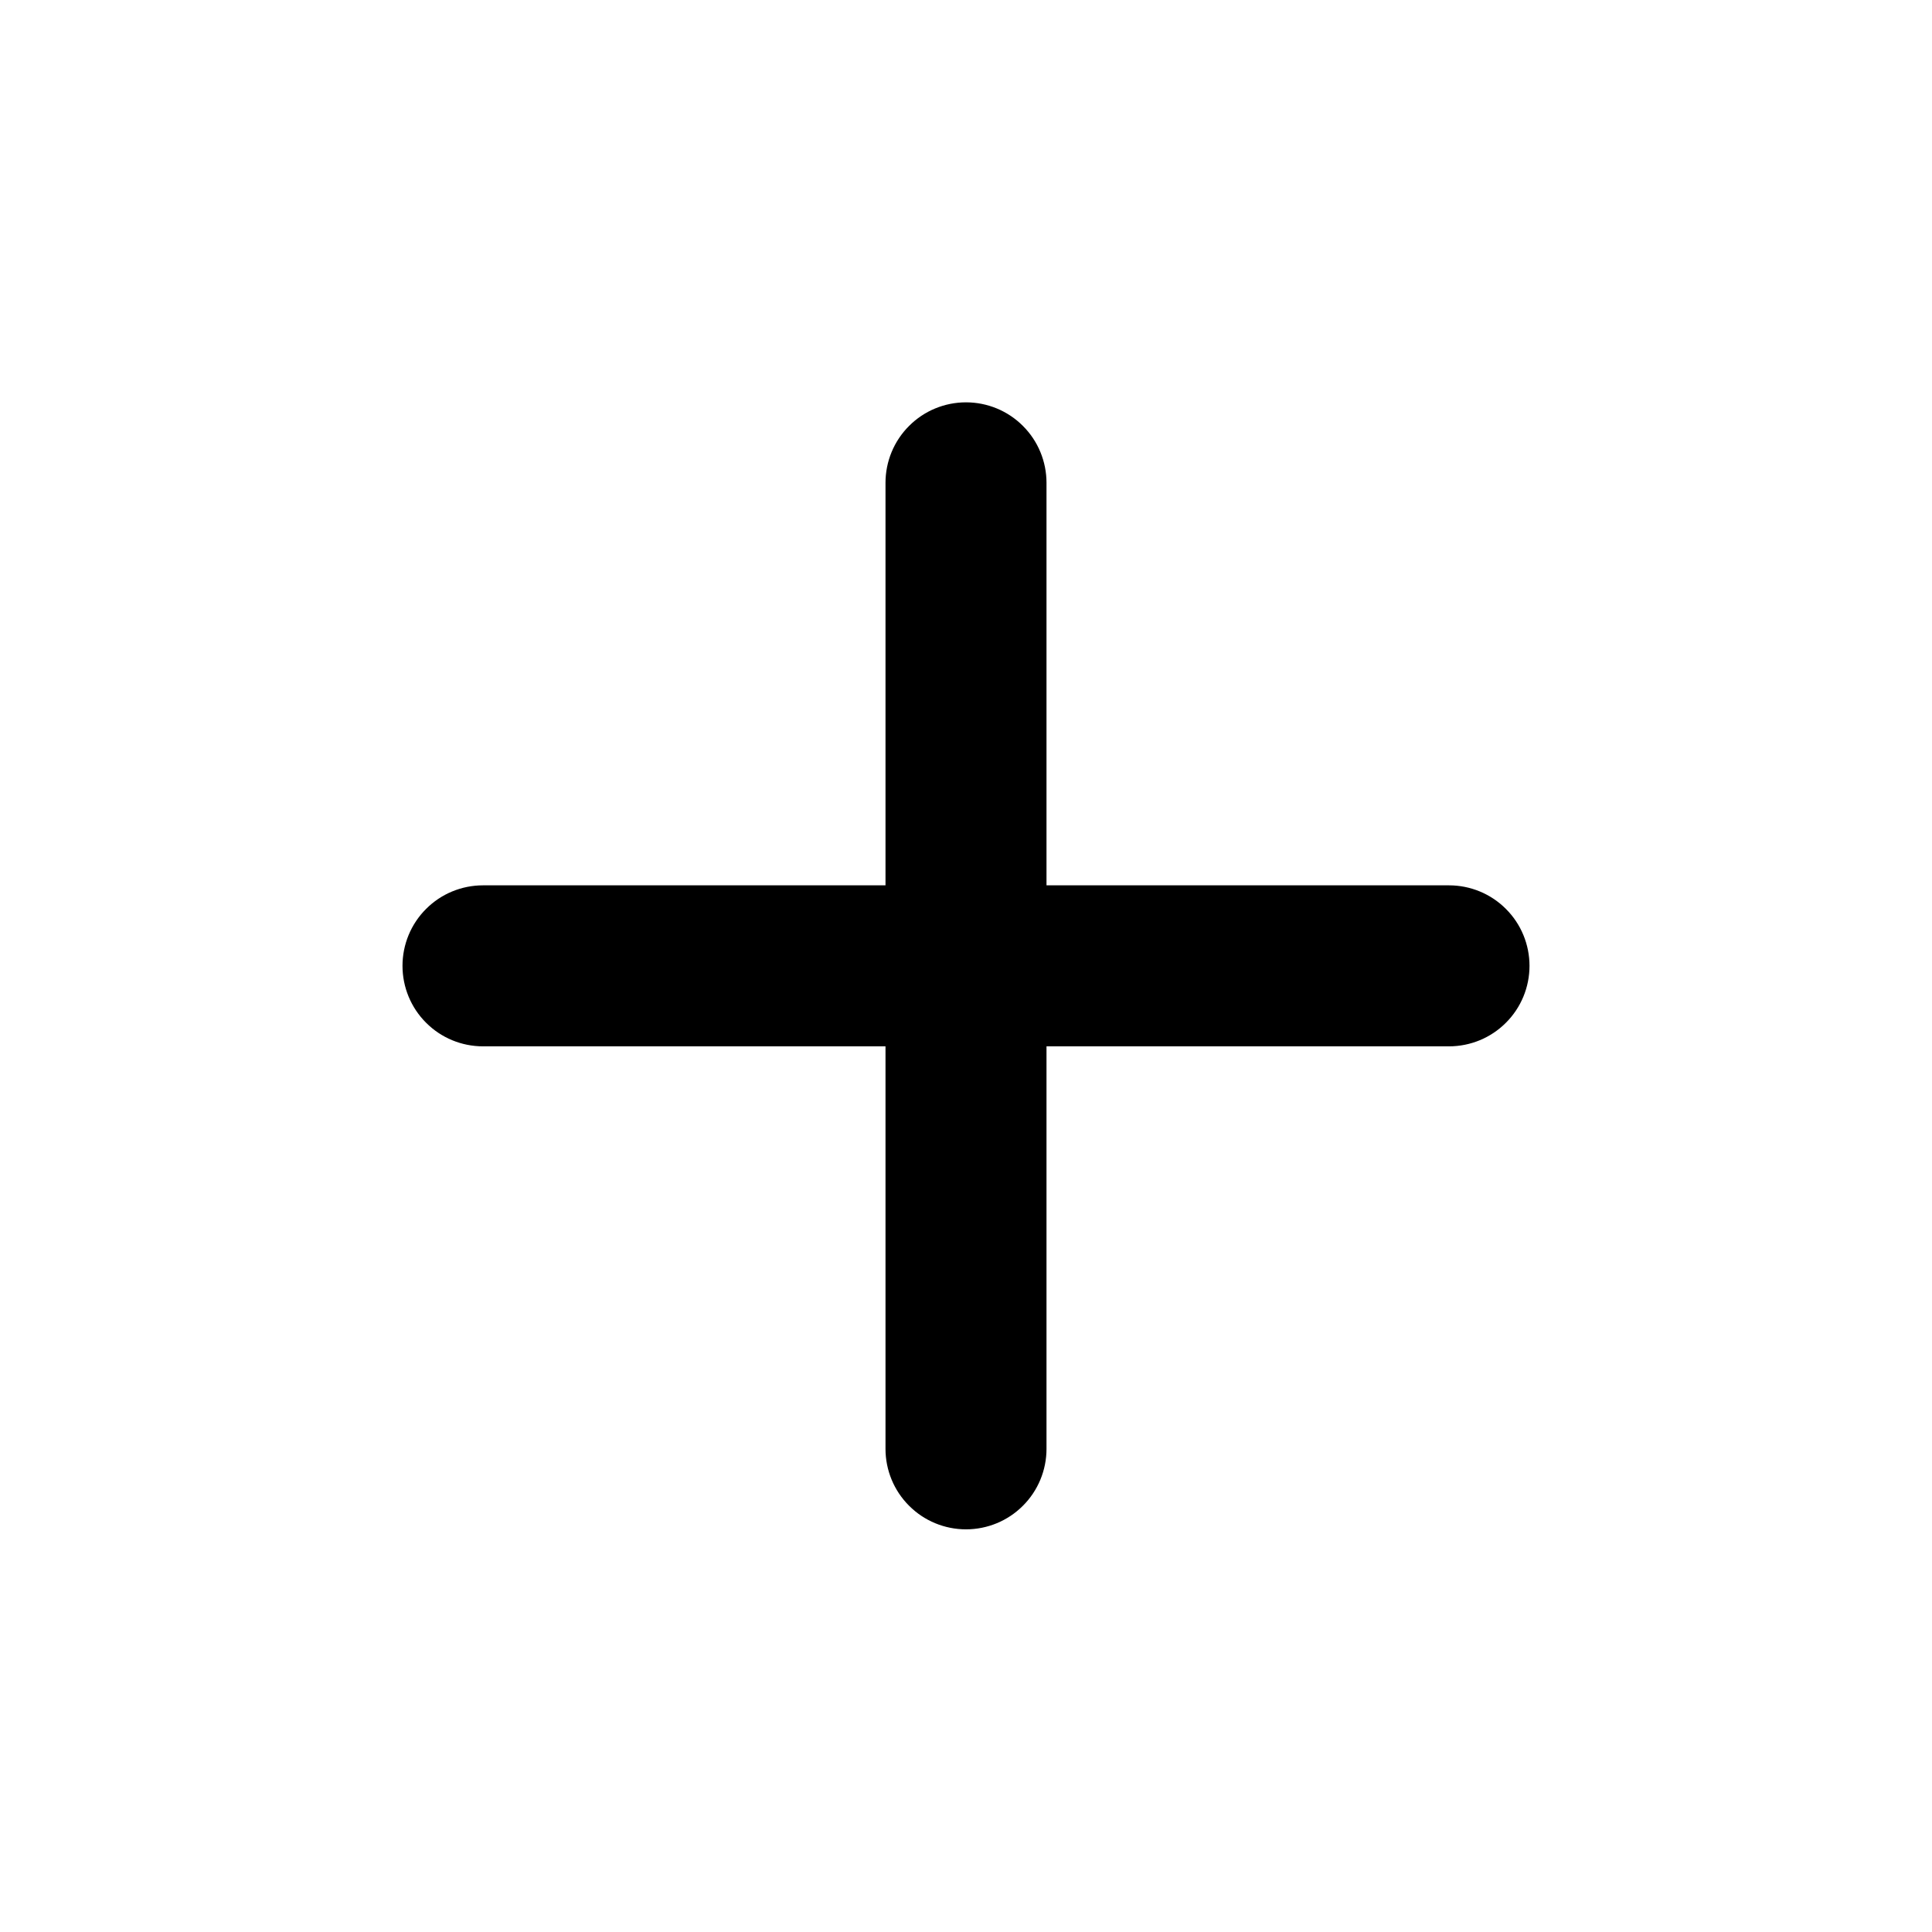
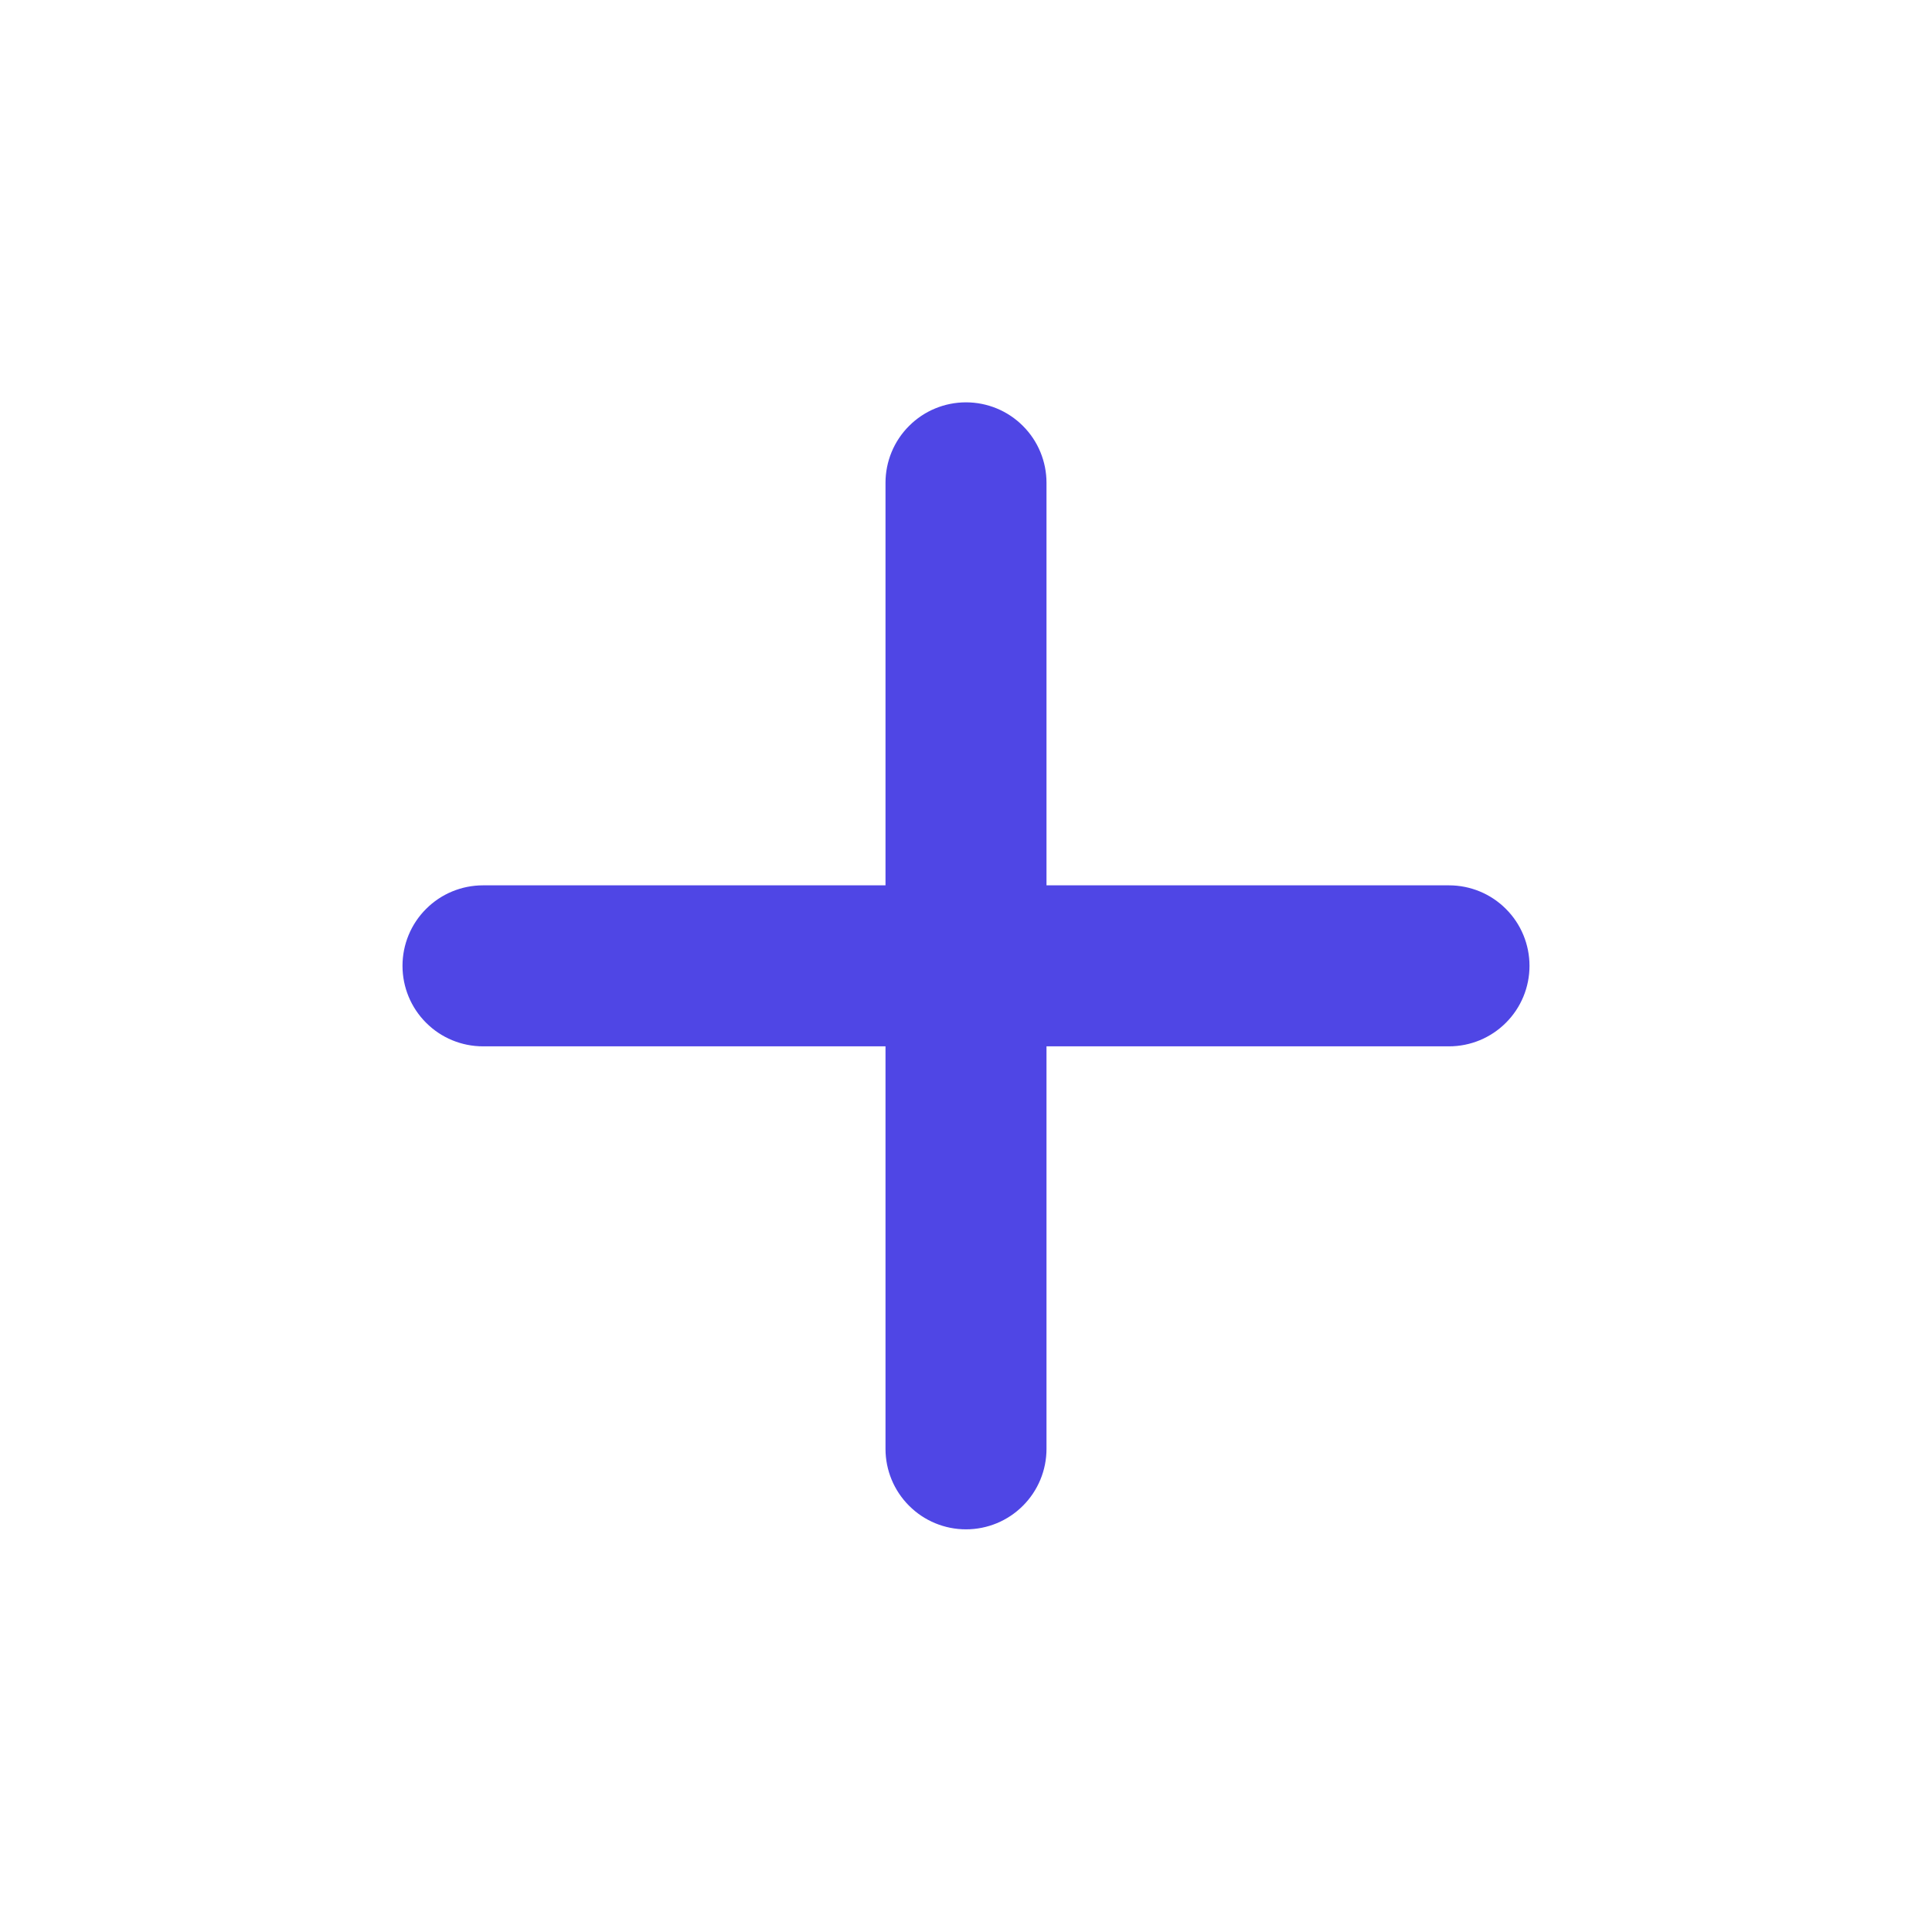
<svg xmlns="http://www.w3.org/2000/svg" width="24" height="24" viewBox="0 0 24 24" fill="none">
-   <path d="M18 12.998H13V17.998C13 18.263 12.895 18.518 12.707 18.705C12.52 18.893 12.265 18.998 12 18.998C11.735 18.998 11.48 18.893 11.293 18.705C11.105 18.518 11 18.263 11 17.998V12.998H6C5.735 12.998 5.48 12.893 5.293 12.705C5.105 12.518 5 12.263 5 11.998C5 11.733 5.105 11.478 5.293 11.291C5.48 11.103 5.735 10.998 6 10.998H11V5.998C11 5.733 11.105 5.478 11.293 5.291C11.48 5.103 11.735 4.998 12 4.998C12.265 4.998 12.52 5.103 12.707 5.291C12.895 5.478 13 5.733 13 5.998V10.998H18C18.265 10.998 18.52 11.103 18.707 11.291C18.895 11.478 19 11.733 19 11.998C19 12.263 18.895 12.518 18.707 12.705C18.52 12.893 18.265 12.998 18 12.998Z" fill="black" />
+   <path d="M18 12.998H13V17.998C13 18.263 12.895 18.518 12.707 18.705C12.52 18.893 12.265 18.998 12 18.998C11.735 18.998 11.48 18.893 11.293 18.705C11.105 18.518 11 18.263 11 17.998V12.998H6C5.735 12.998 5.48 12.893 5.293 12.705C5.105 12.518 5 12.263 5 11.998C5 11.733 5.105 11.478 5.293 11.291C5.48 11.103 5.735 10.998 6 10.998H11V5.998C11 5.733 11.105 5.478 11.293 5.291C11.48 5.103 11.735 4.998 12 4.998C12.265 4.998 12.52 5.103 12.707 5.291C12.895 5.478 13 5.733 13 5.998V10.998H18C18.265 10.998 18.52 11.103 18.707 11.291C18.895 11.478 19 11.733 19 11.998C19 12.263 18.895 12.518 18.707 12.705C18.52 12.893 18.265 12.998 18 12.998Z" fill="#4F46E5" />
</svg>
